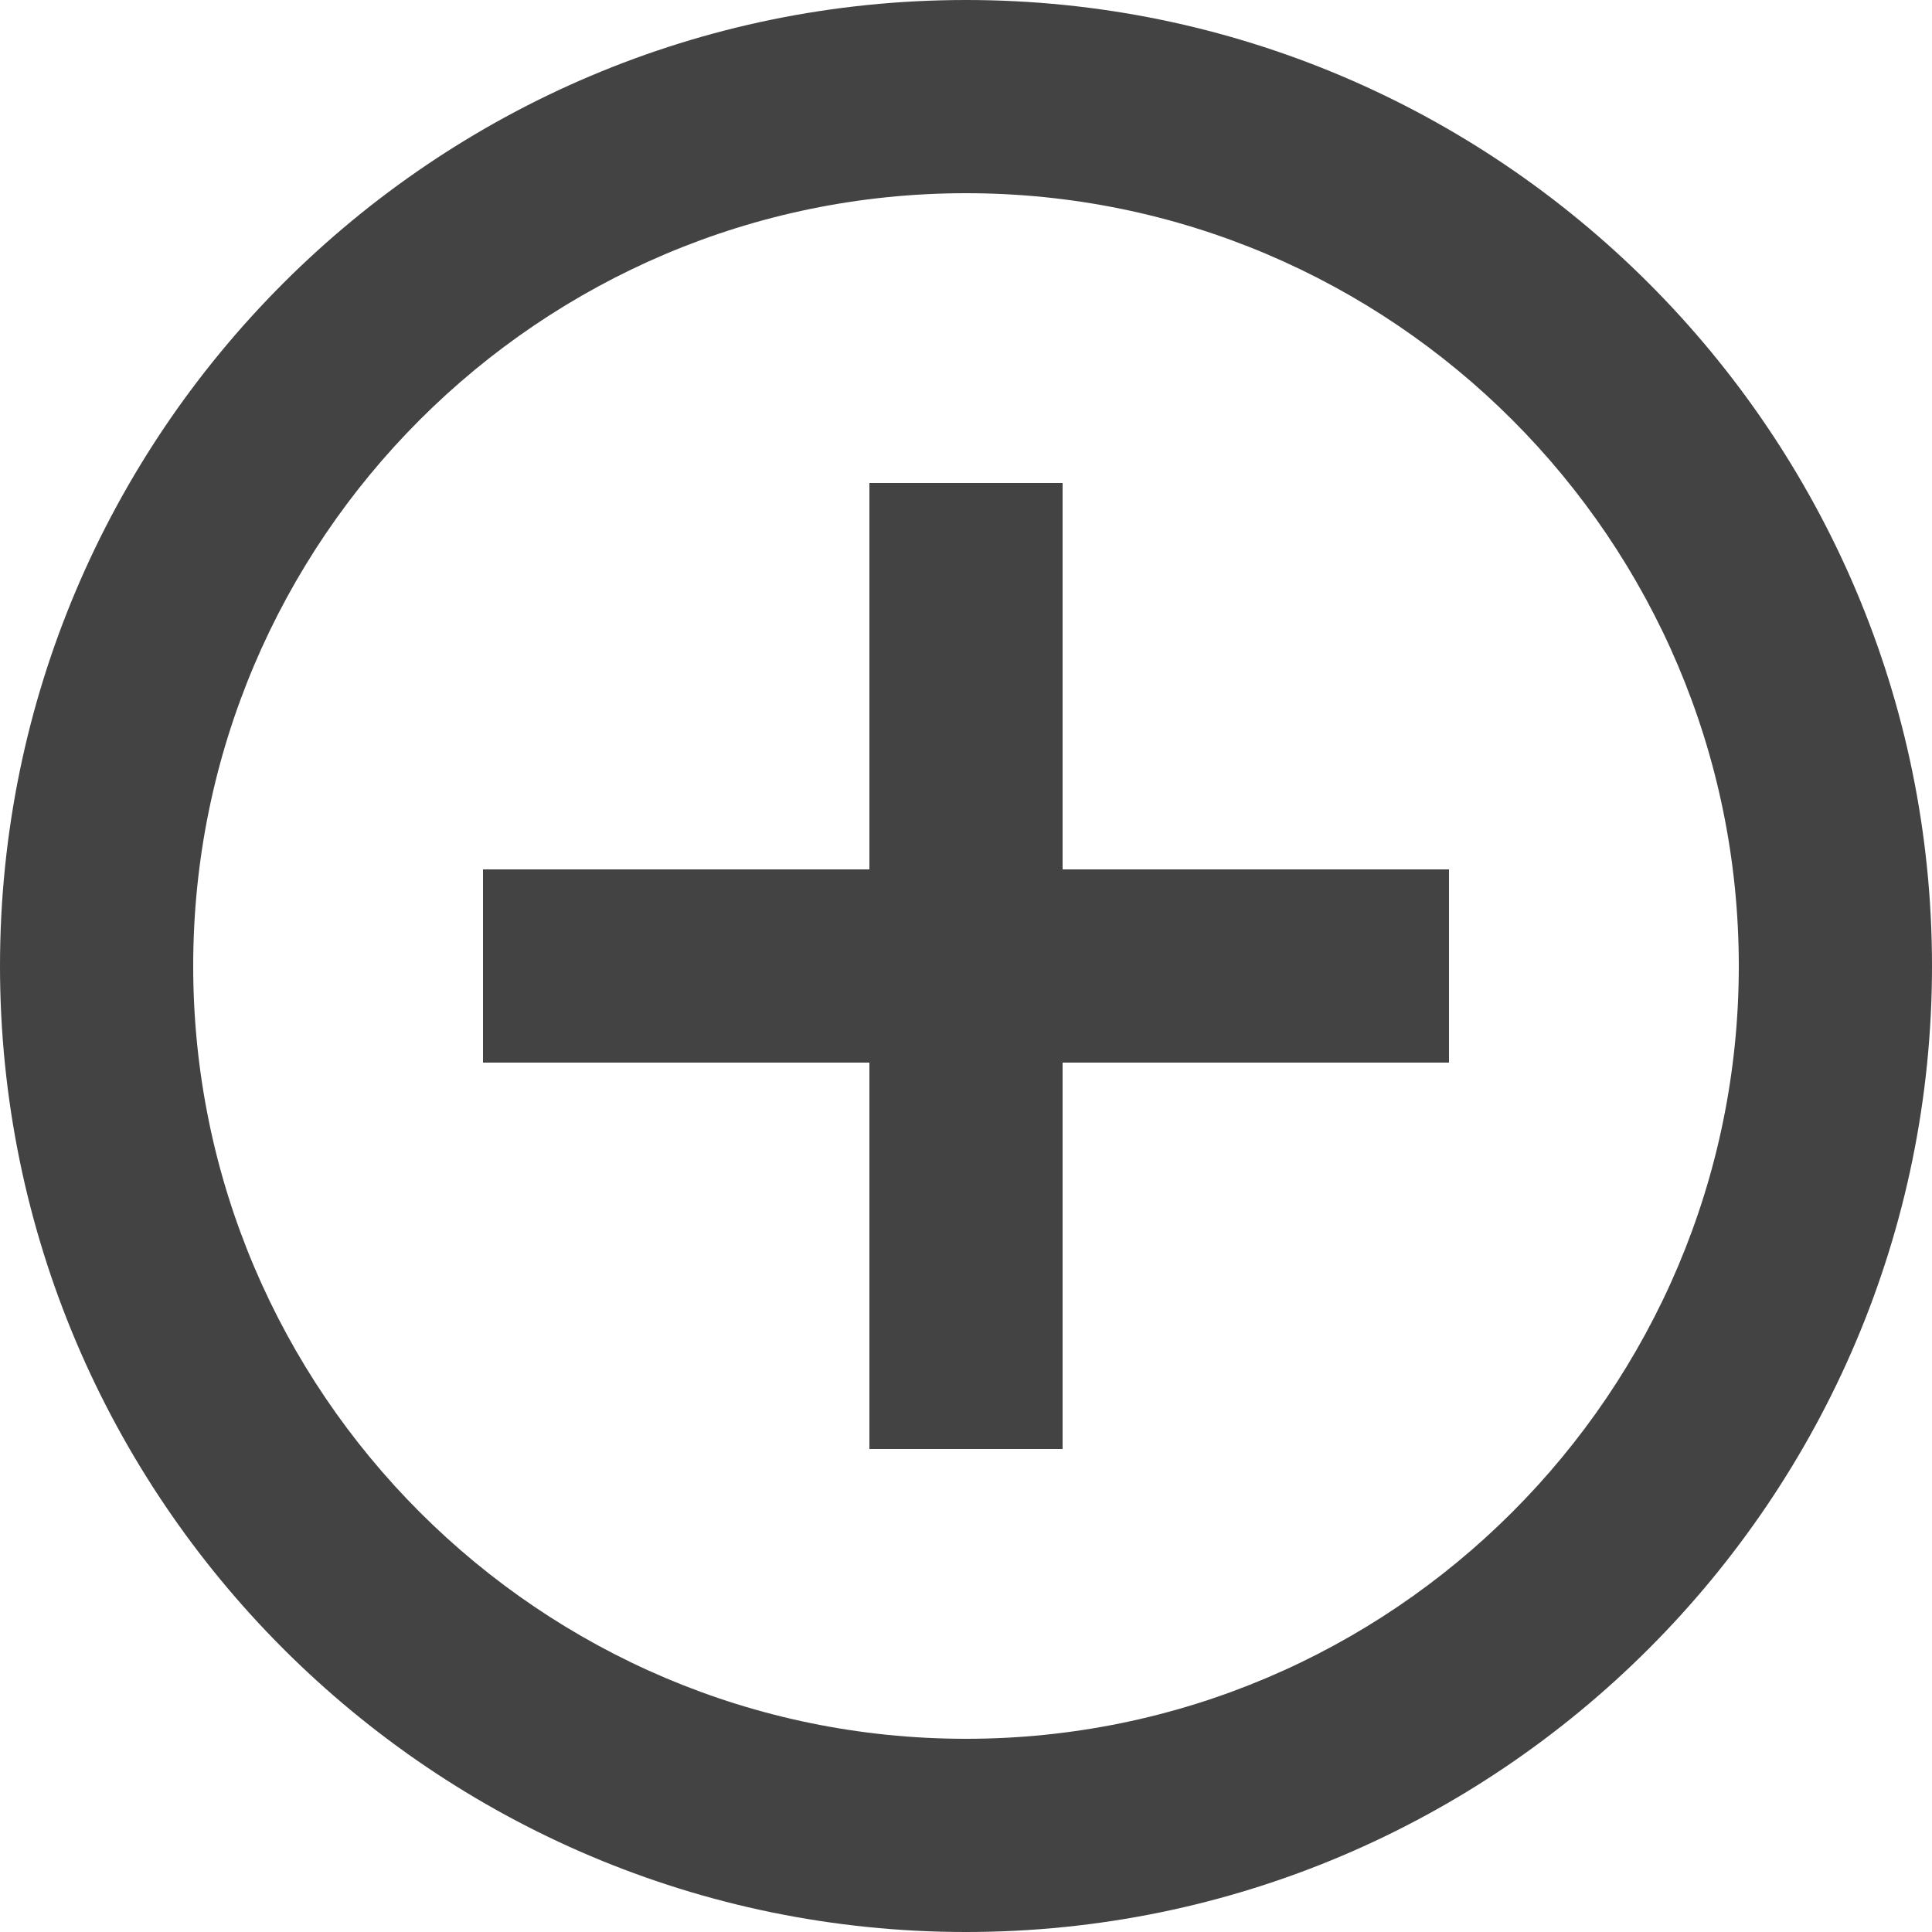
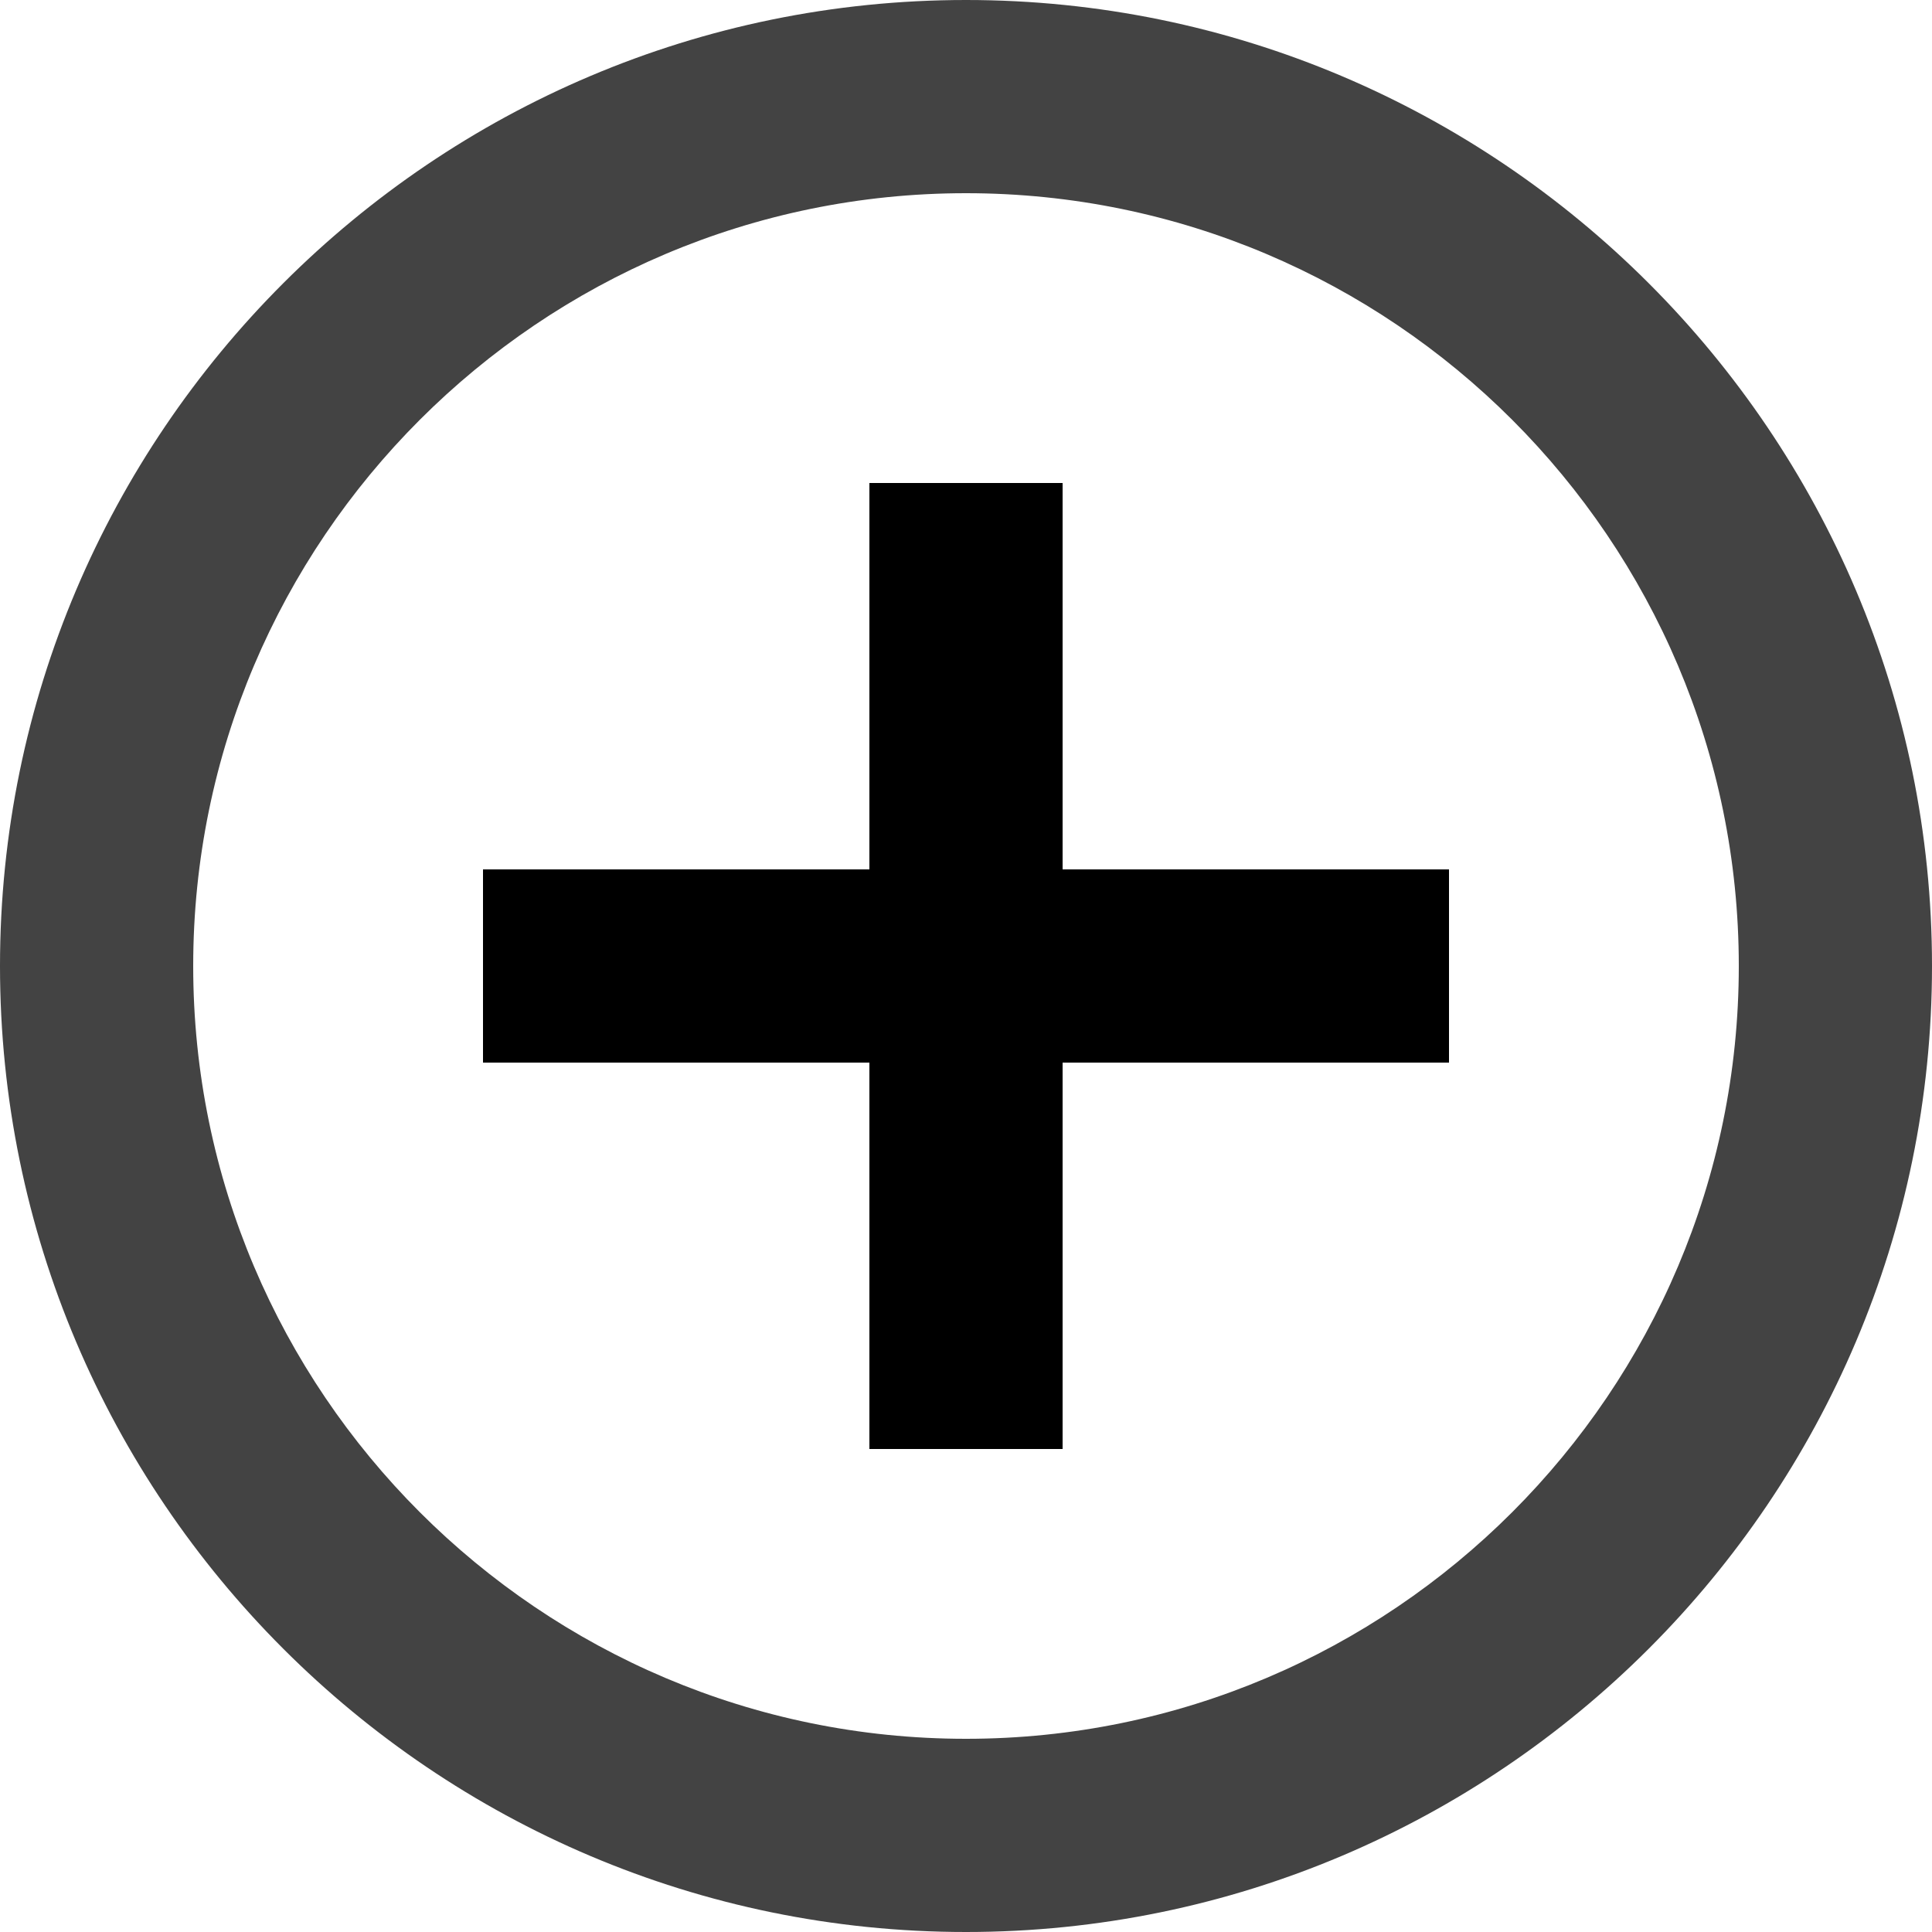
<svg xmlns="http://www.w3.org/2000/svg" width="25" height="25" viewBox="0 0 25 25" fill="none">
-   <path d="M13.75 6.25H11.25V11.25H6.25V13.75H11.25V18.75H13.75V13.75H18.75V11.25H13.75V6.25Z" fill="#434343" />
+   <path d="M13.75 6.25H11.25V11.25H6.25V13.75H11.25V18.75H13.75V13.75H18.75V11.25H13.75V6.25Z" fill="#000000" />
  <path d="M12.5 0C5.607 0 0 5.607 0 12.5C0 19.392 5.607 25 12.5 25C19.392 25 25 19.392 25 12.5C25 5.607 19.392 0 12.5 0ZM12.5 22.5C6.986 22.5 2.5 18.014 2.5 12.5C2.5 6.986 6.986 2.5 12.5 2.5C18.014 2.5 22.5 6.986 22.5 12.5C22.5 18.014 18.014 22.5 12.5 22.5Z" fill="#434343" />
</svg>
